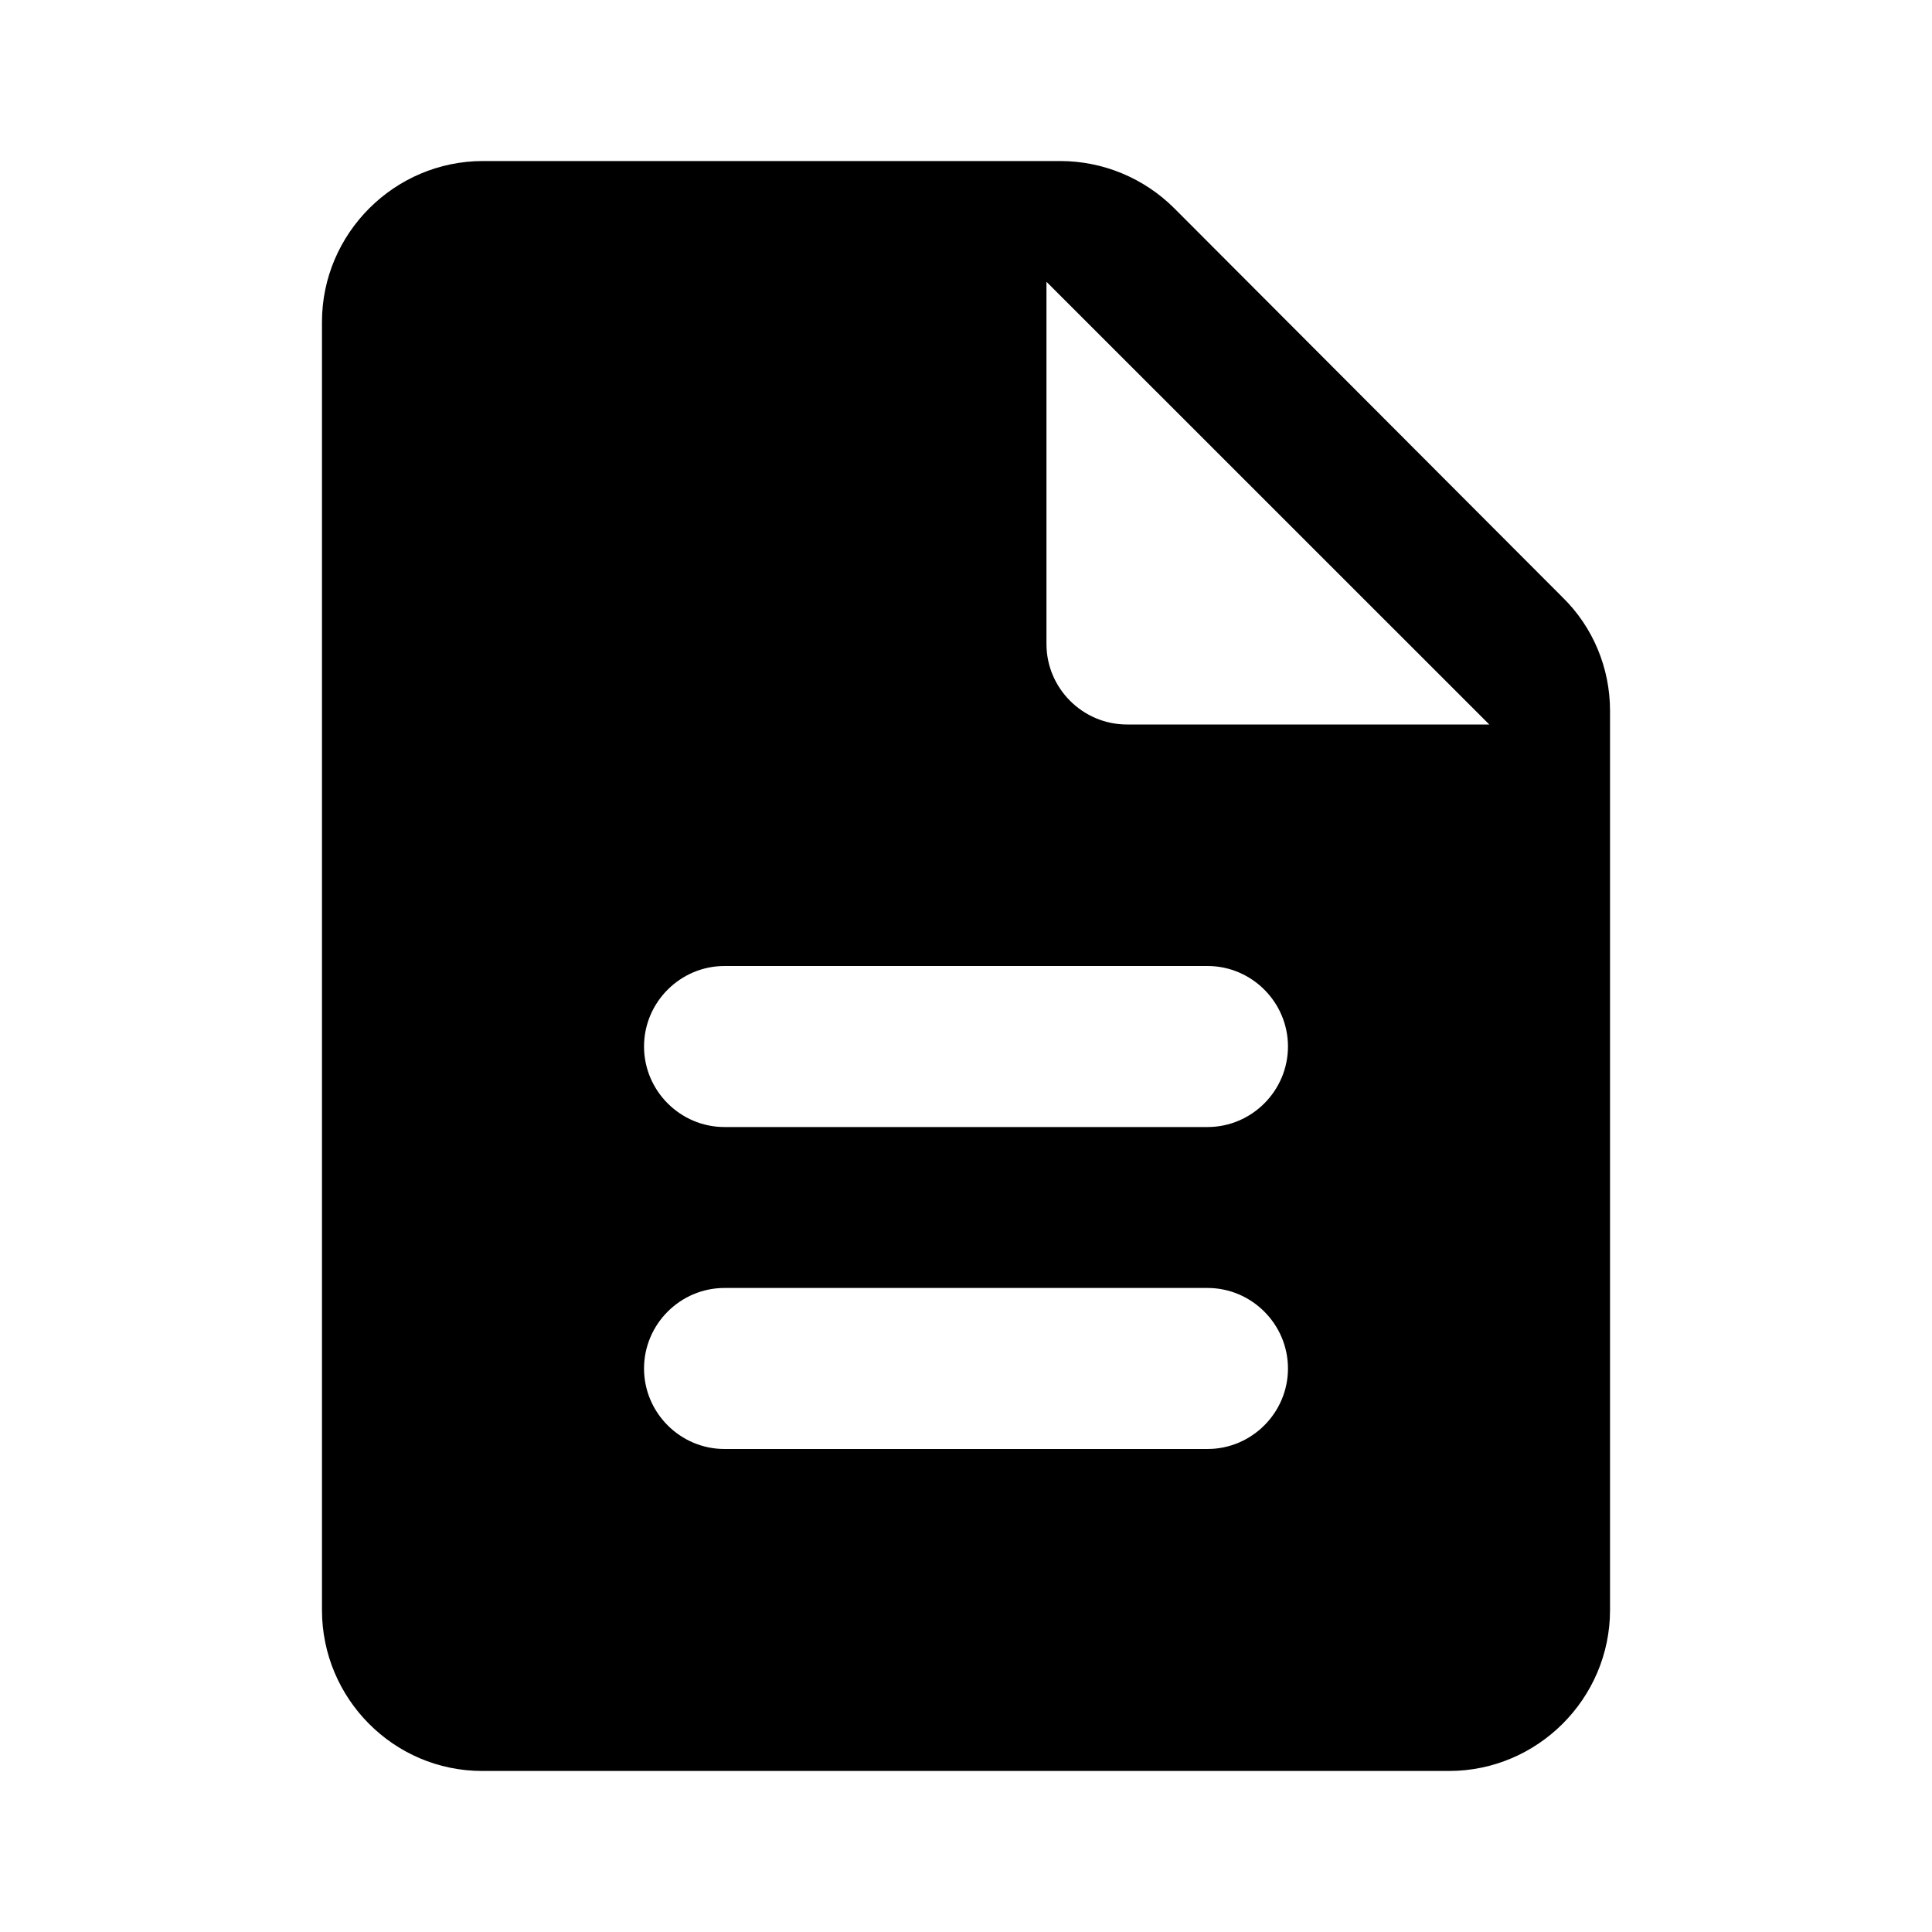
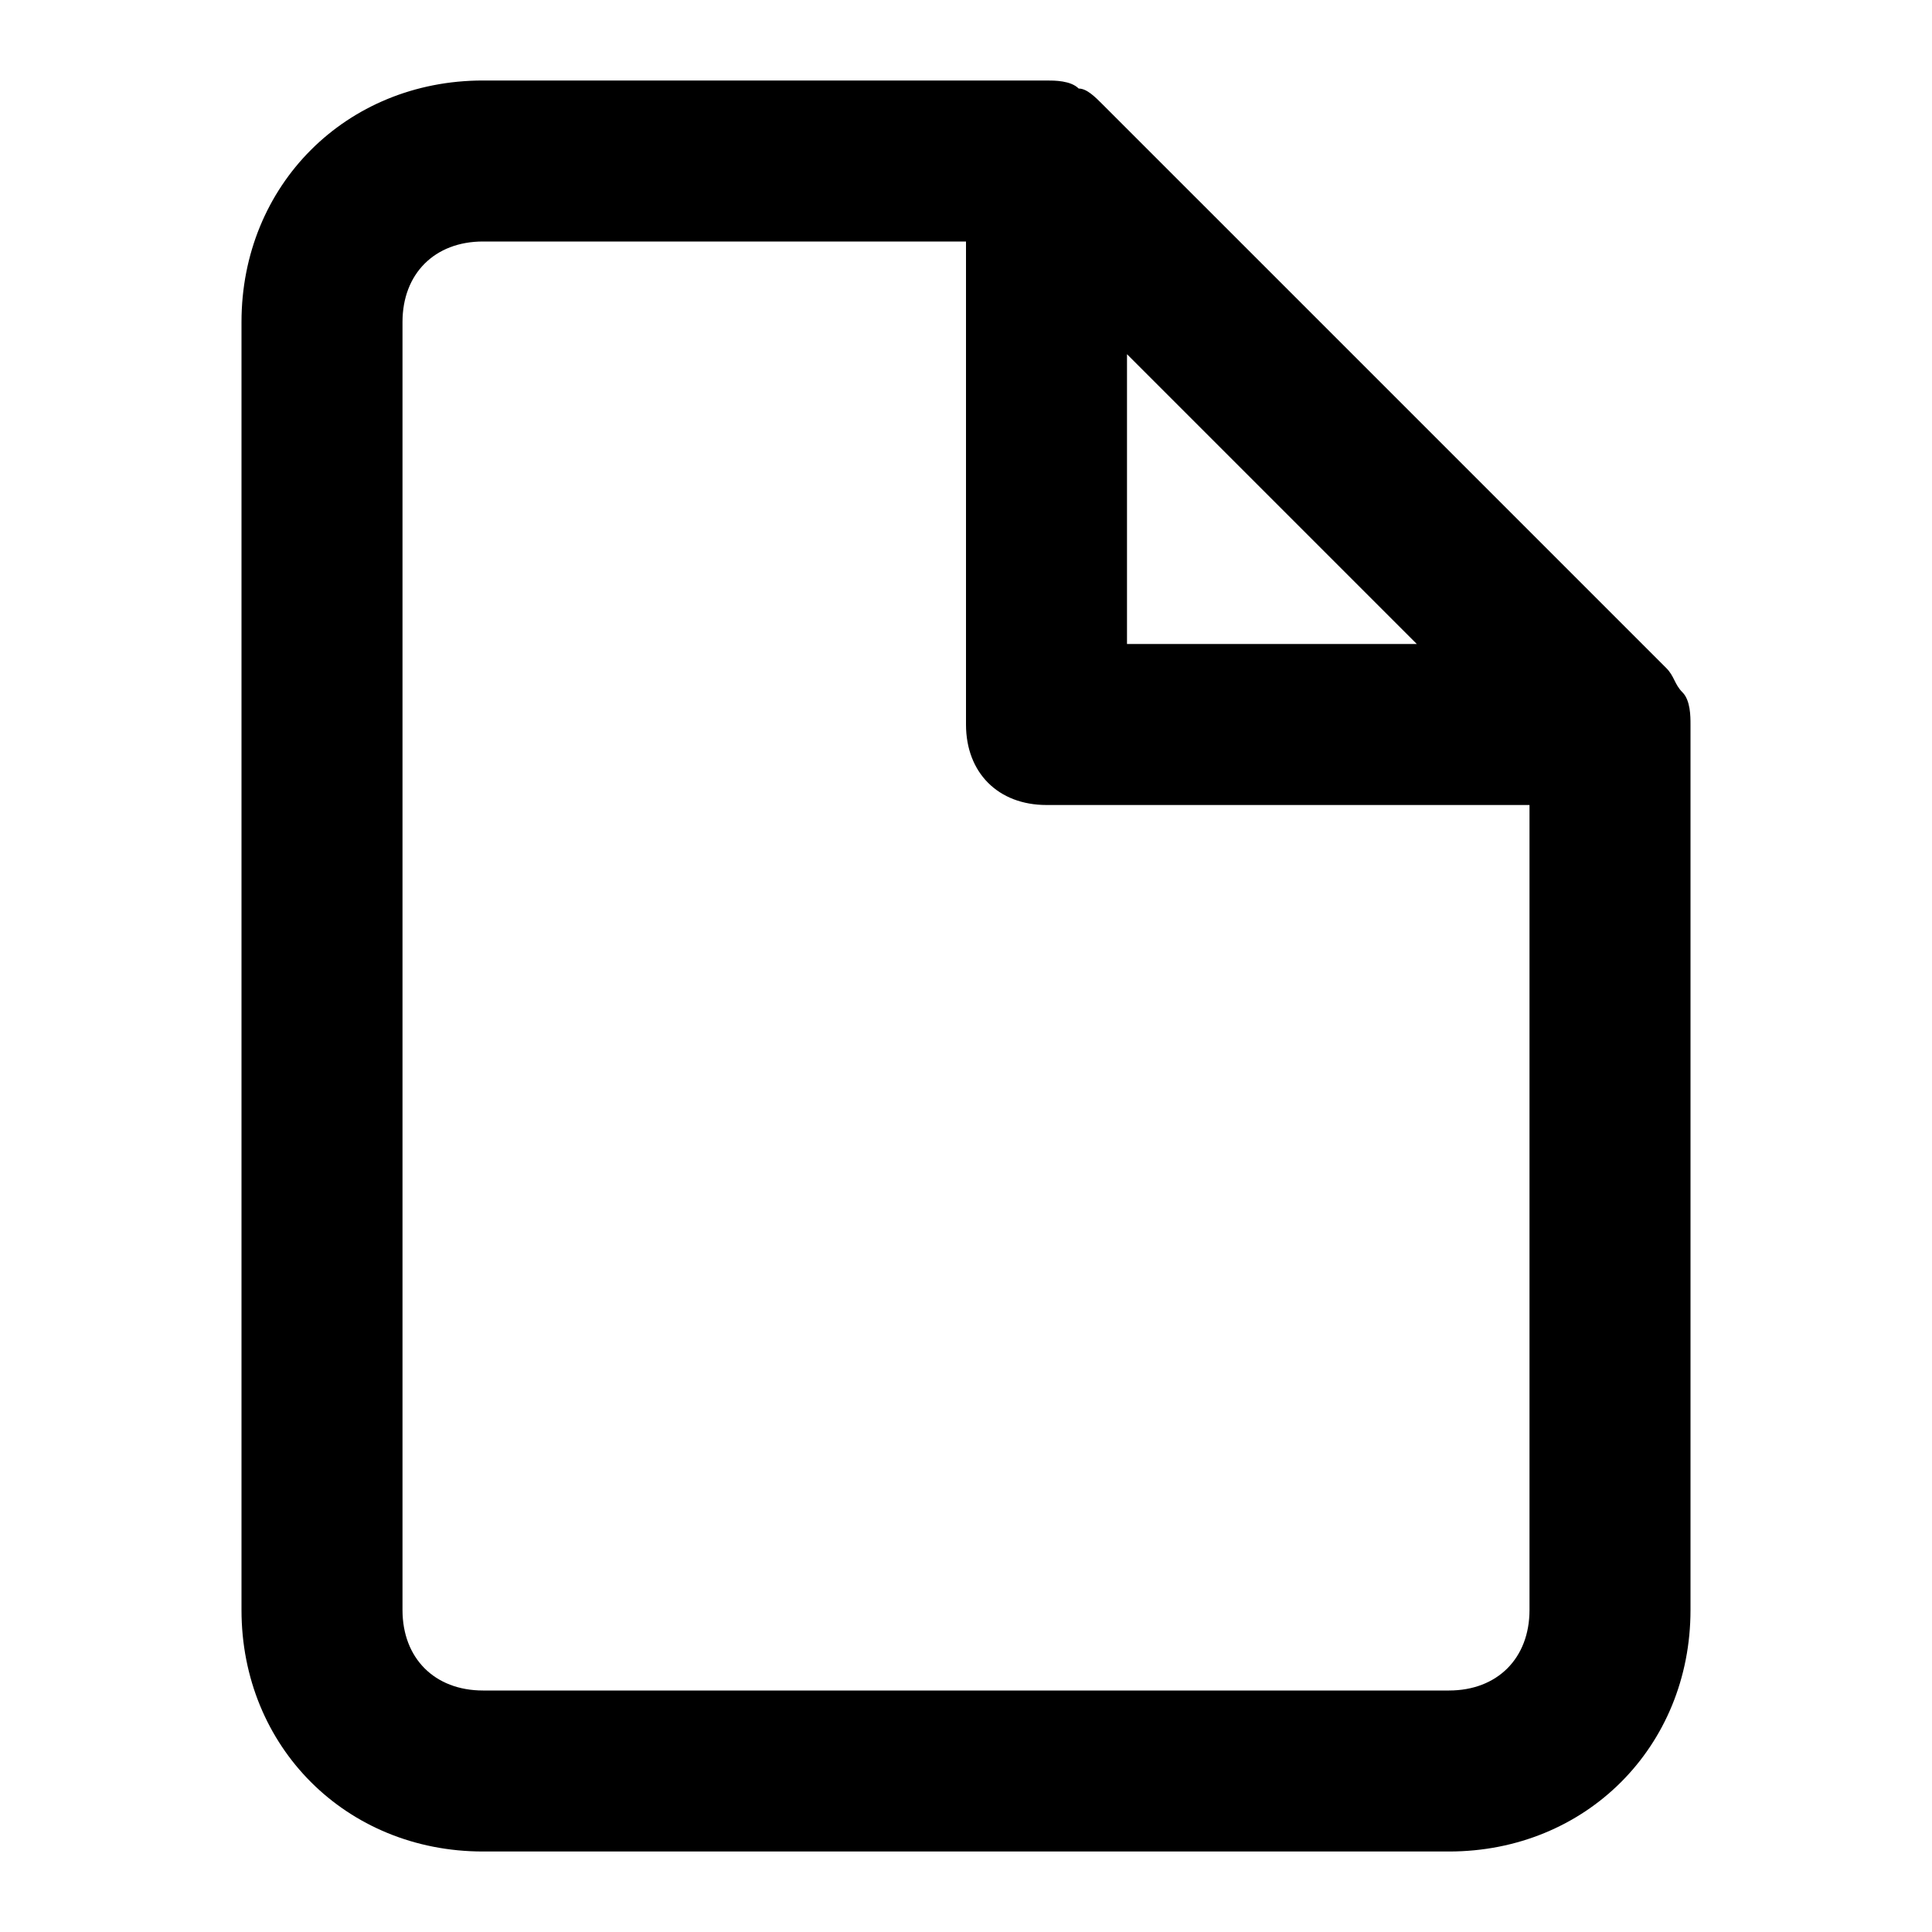
- <svg xmlns="http://www.w3.org/2000/svg" viewBox="0 0 20 20">
-   <path d="M12.158 2.158C11.842 1.842 11.417 1.667 10.975 1.667H5C4.083 1.667 3.333 2.417 3.333 3.333V16.667C3.333 17.583 4.075 18.333 4.992 18.333H15C15.917 18.333 16.667 17.583 16.667 16.667V7.358C16.667 6.917 16.492 6.492 16.175 6.183L12.158 2.158ZM12.5 15H7.5C7.042 15 6.667 14.625 6.667 14.167C6.667 13.708 7.042 13.333 7.5 13.333H12.5C12.958 13.333 13.333 13.708 13.333 14.167C13.333 14.625 12.958 15 12.5 15ZM12.5 11.667H7.5C7.042 11.667 6.667 11.292 6.667 10.833C6.667 10.375 7.042 10 7.5 10H12.5C12.958 10 13.333 10.375 13.333 10.833C13.333 11.292 12.958 11.667 12.5 11.667ZM10.833 6.667V2.917L15.417 7.5H11.667C11.208 7.5 10.833 7.125 10.833 6.667Z" />
+ <svg xmlns="http://www.w3.org/2000/svg" viewBox="0 0 24 24">
+   <path fill-rule="evenodd" clip-rule="evenodd" d="M20.9 8.6C20.85 8.55 20.825 8.5 20.8 8.45C20.775 8.4 20.75 8.35 20.7 8.3L13.7 1.3C13.6 1.2 13.5 1.1 13.4 1.1C13.3 1 13.1 1 13 1H6C4.3 1 3 2.3 3 4V20C3 21.7 4.3 23 6 23H18C19.7 23 21 21.7 21 20V9C21 8.9 21 8.7 20.9 8.6ZM14 4.4L17.6 8H14V4.4ZM6 21H18C18.6 21 19 20.6 19 20V10H13C12.4 10 12 9.6 12 9V3H6C5.4 3 5 3.4 5 4V20C5 20.6 5.4 21 6 21Z" />
</svg>
